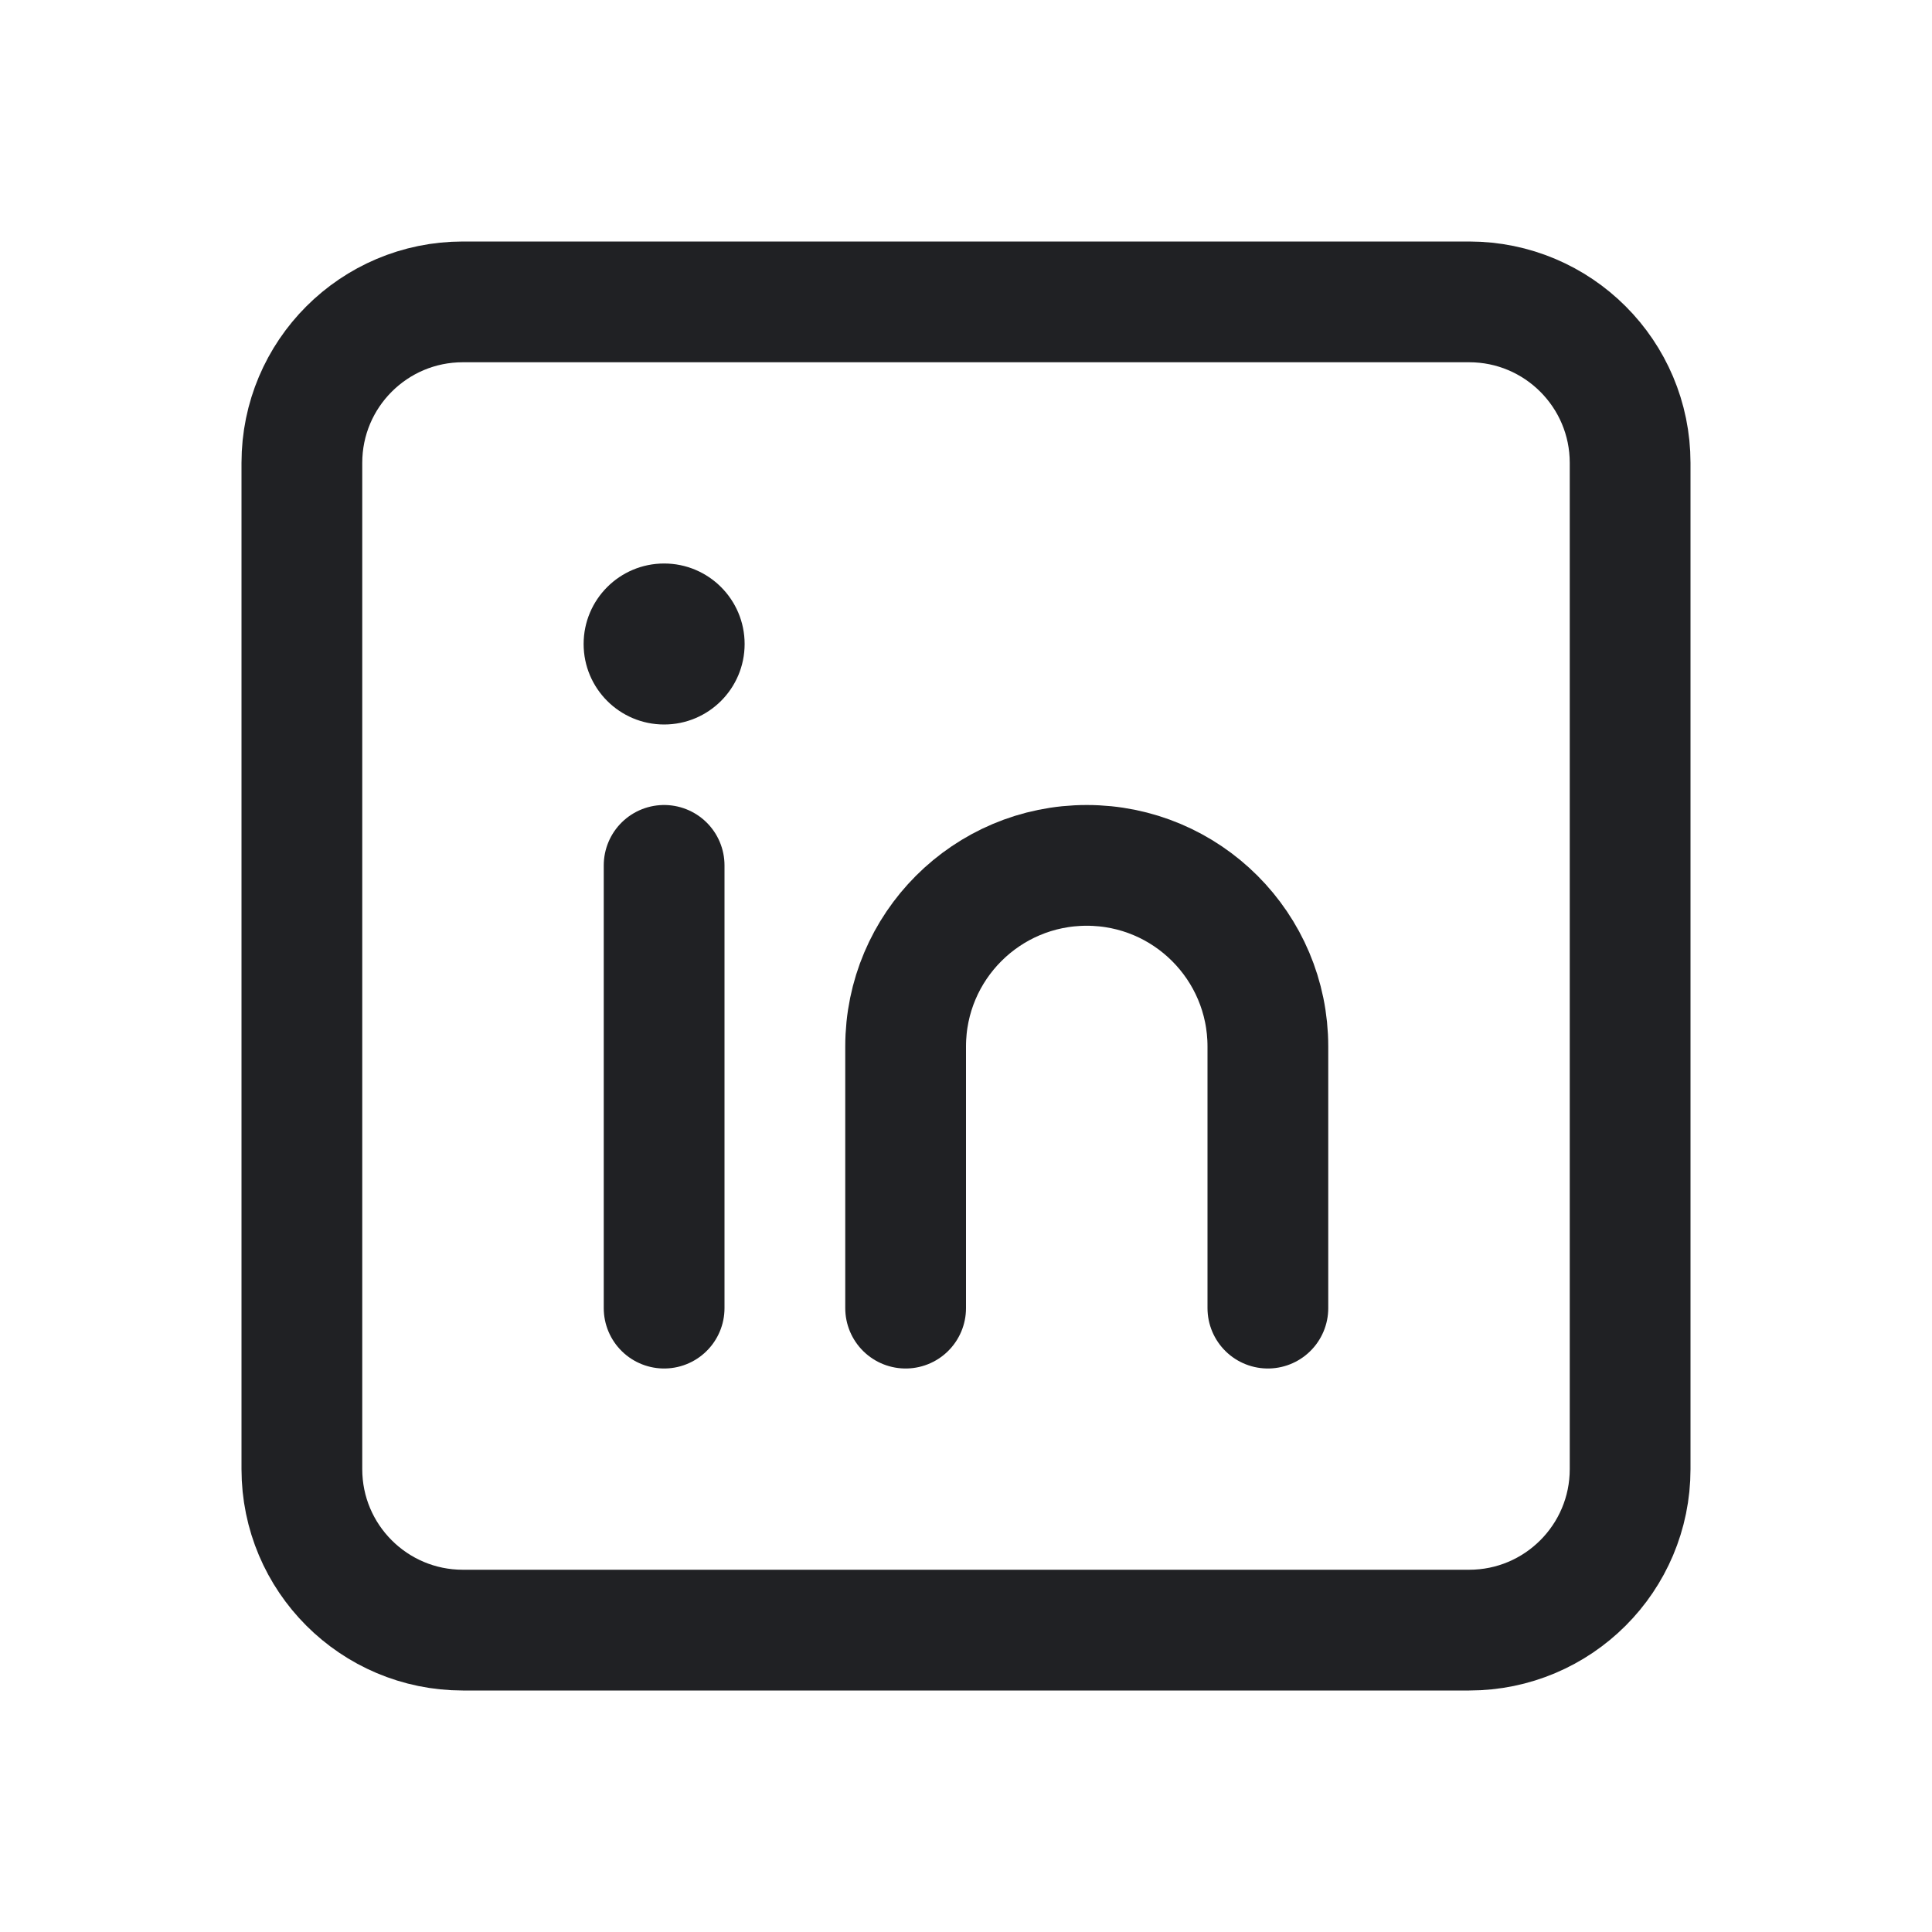
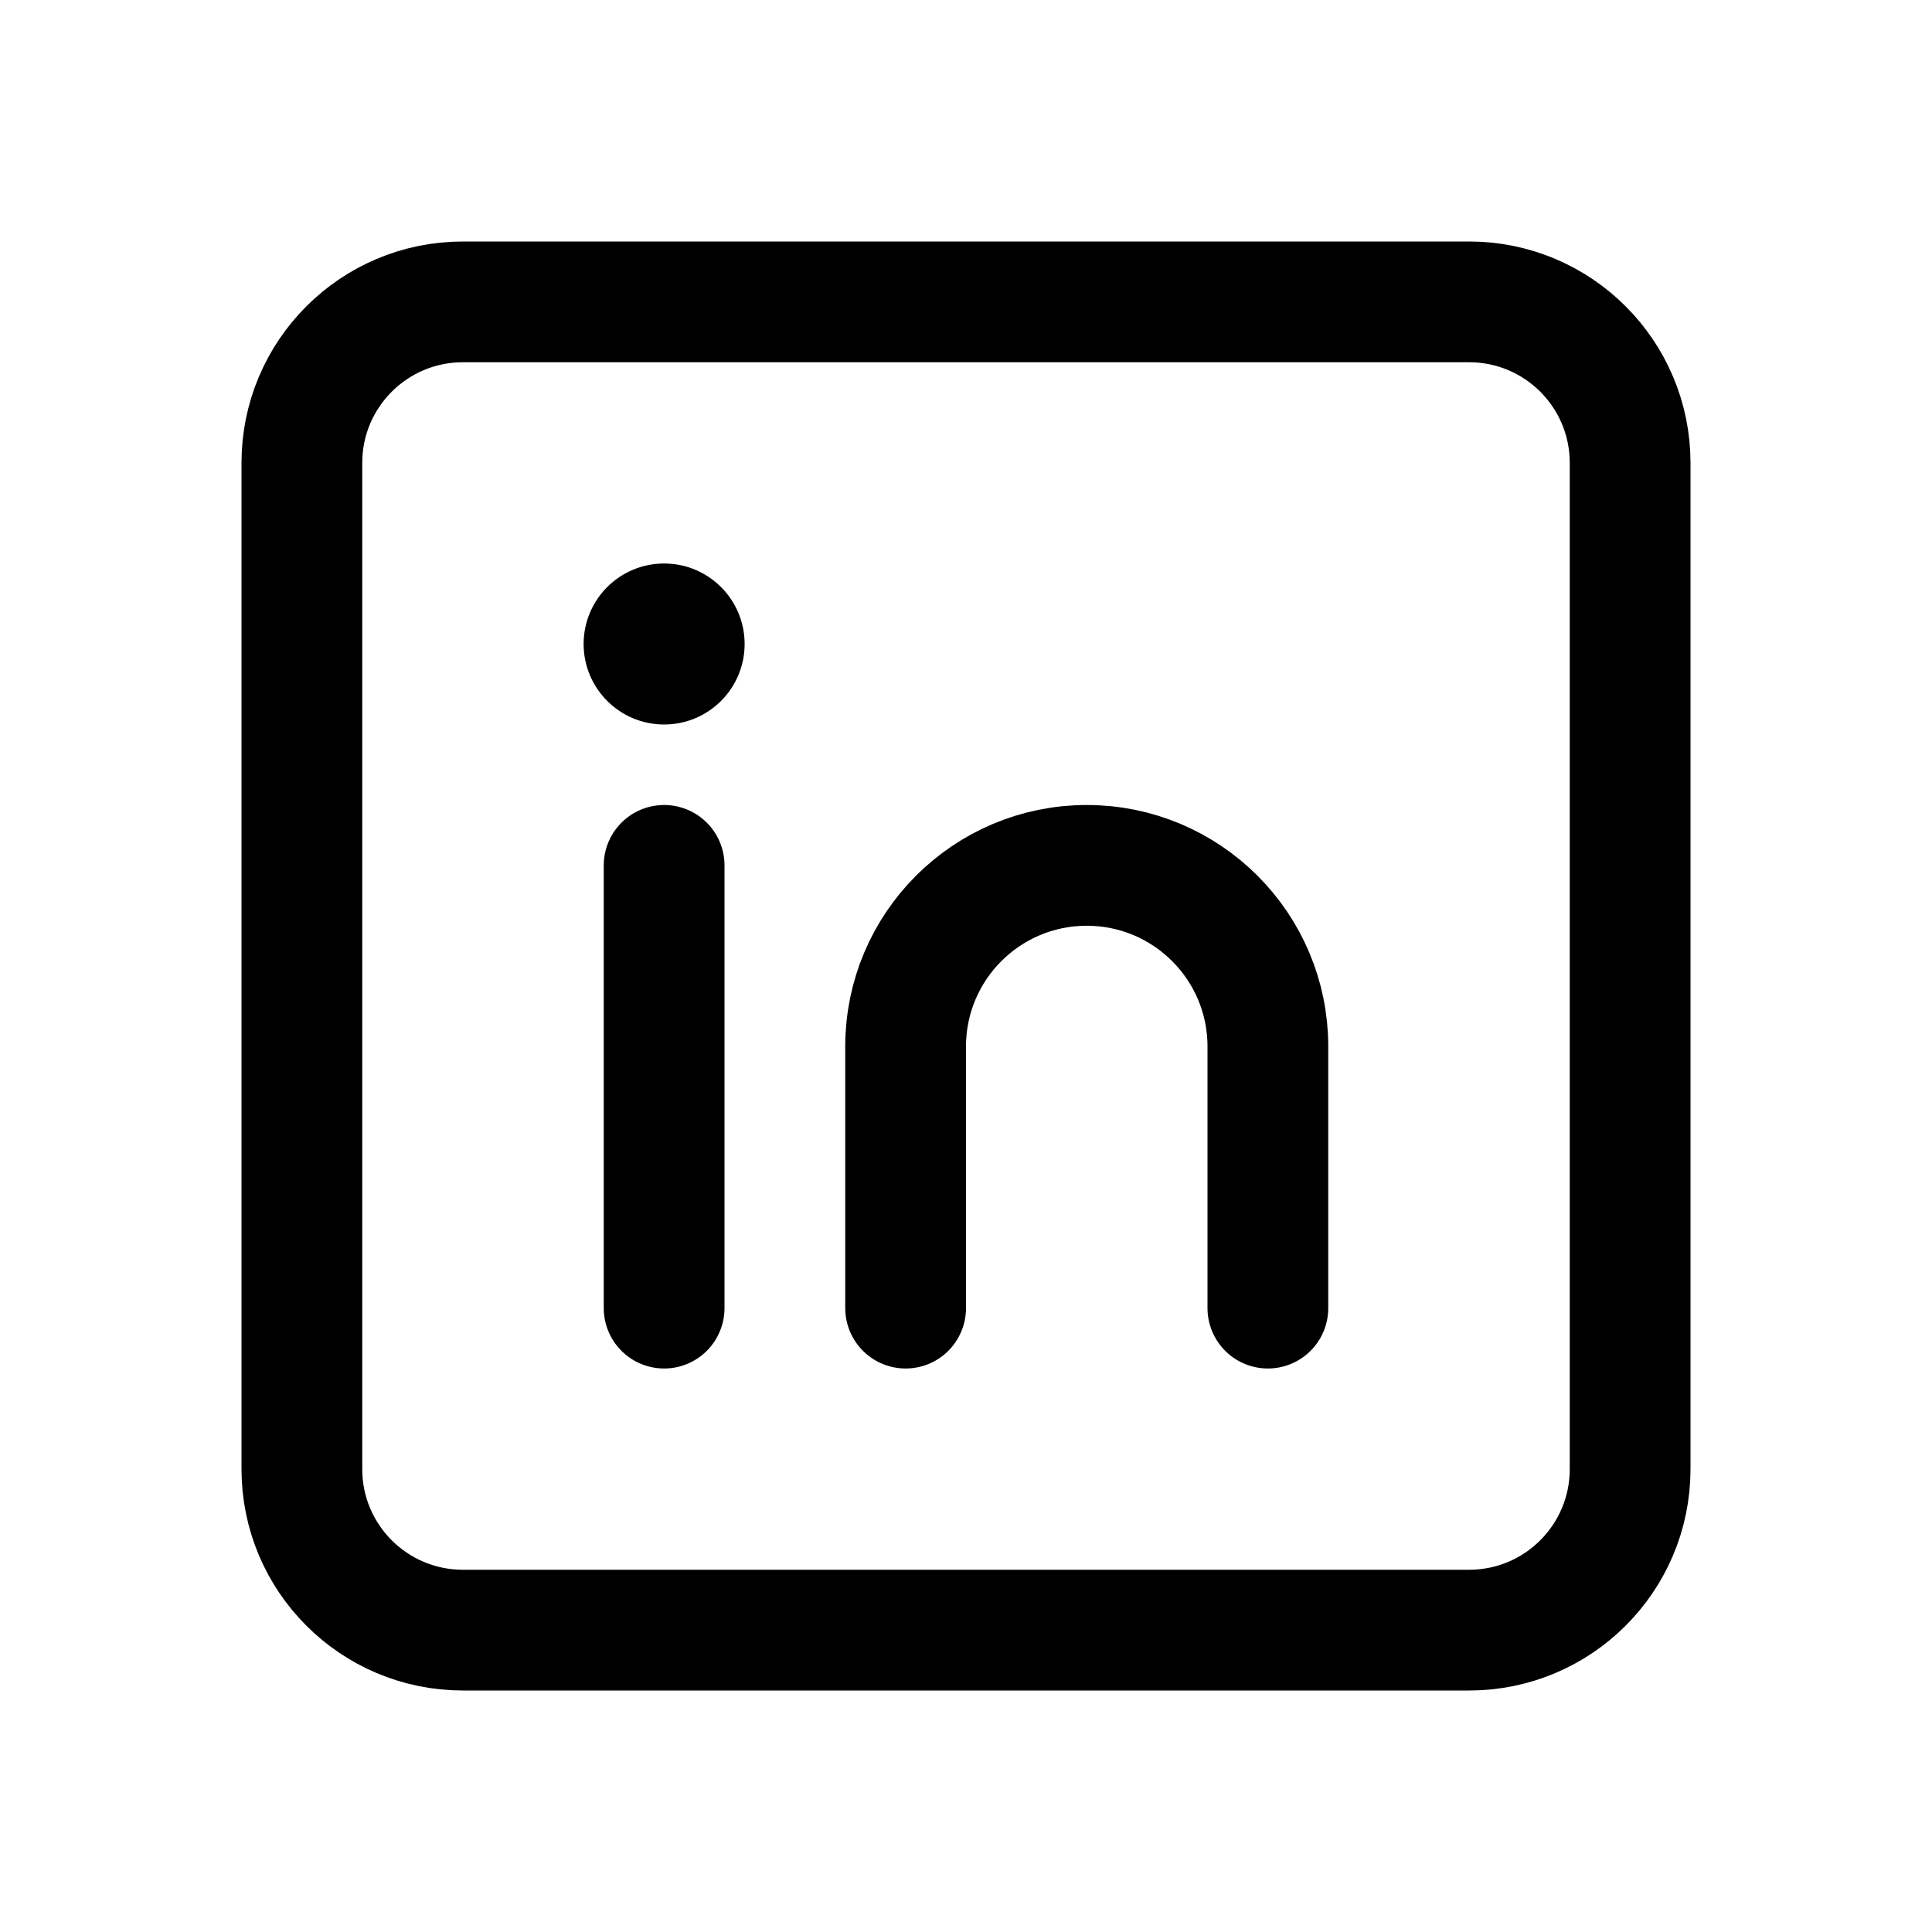
<svg xmlns="http://www.w3.org/2000/svg" width="32" height="32" fill="none" viewBox="0 0 192 192">
-   <rect width="132" height="132" x="30" y="30" stroke="#202124" stroke-width="12" rx="16" />
-   <path stroke="#202124" stroke-linecap="round" stroke-linejoin="round" stroke-width="12" d="M66 86v44" />
-   <circle cx="66" cy="64" r="8" fill="#202124" />
-   <path stroke="#202124" stroke-linecap="round" stroke-width="12" d="M126 130v-26c0-9.941-8.059-18-18-18v0c-9.941 0-18 8.059-18 18v26" />
+   <rect width="132" height="132" x="30" y="30" stroke="currentColor" stroke-width="12" rx="16" fill="none" />
+   <path stroke="currentColor" stroke-linecap="round" stroke-linejoin="round" stroke-width="12" d="M66 86v44" />
+   <circle cx="66" cy="64" r="8" fill="currentColor" />
+   <path stroke="currentColor" stroke-linecap="round" stroke-width="12" d="M126 130v-26c0-9.941-8.059-18-18-18v0c-9.941 0-18 8.059-18 18v26" />
</svg>
